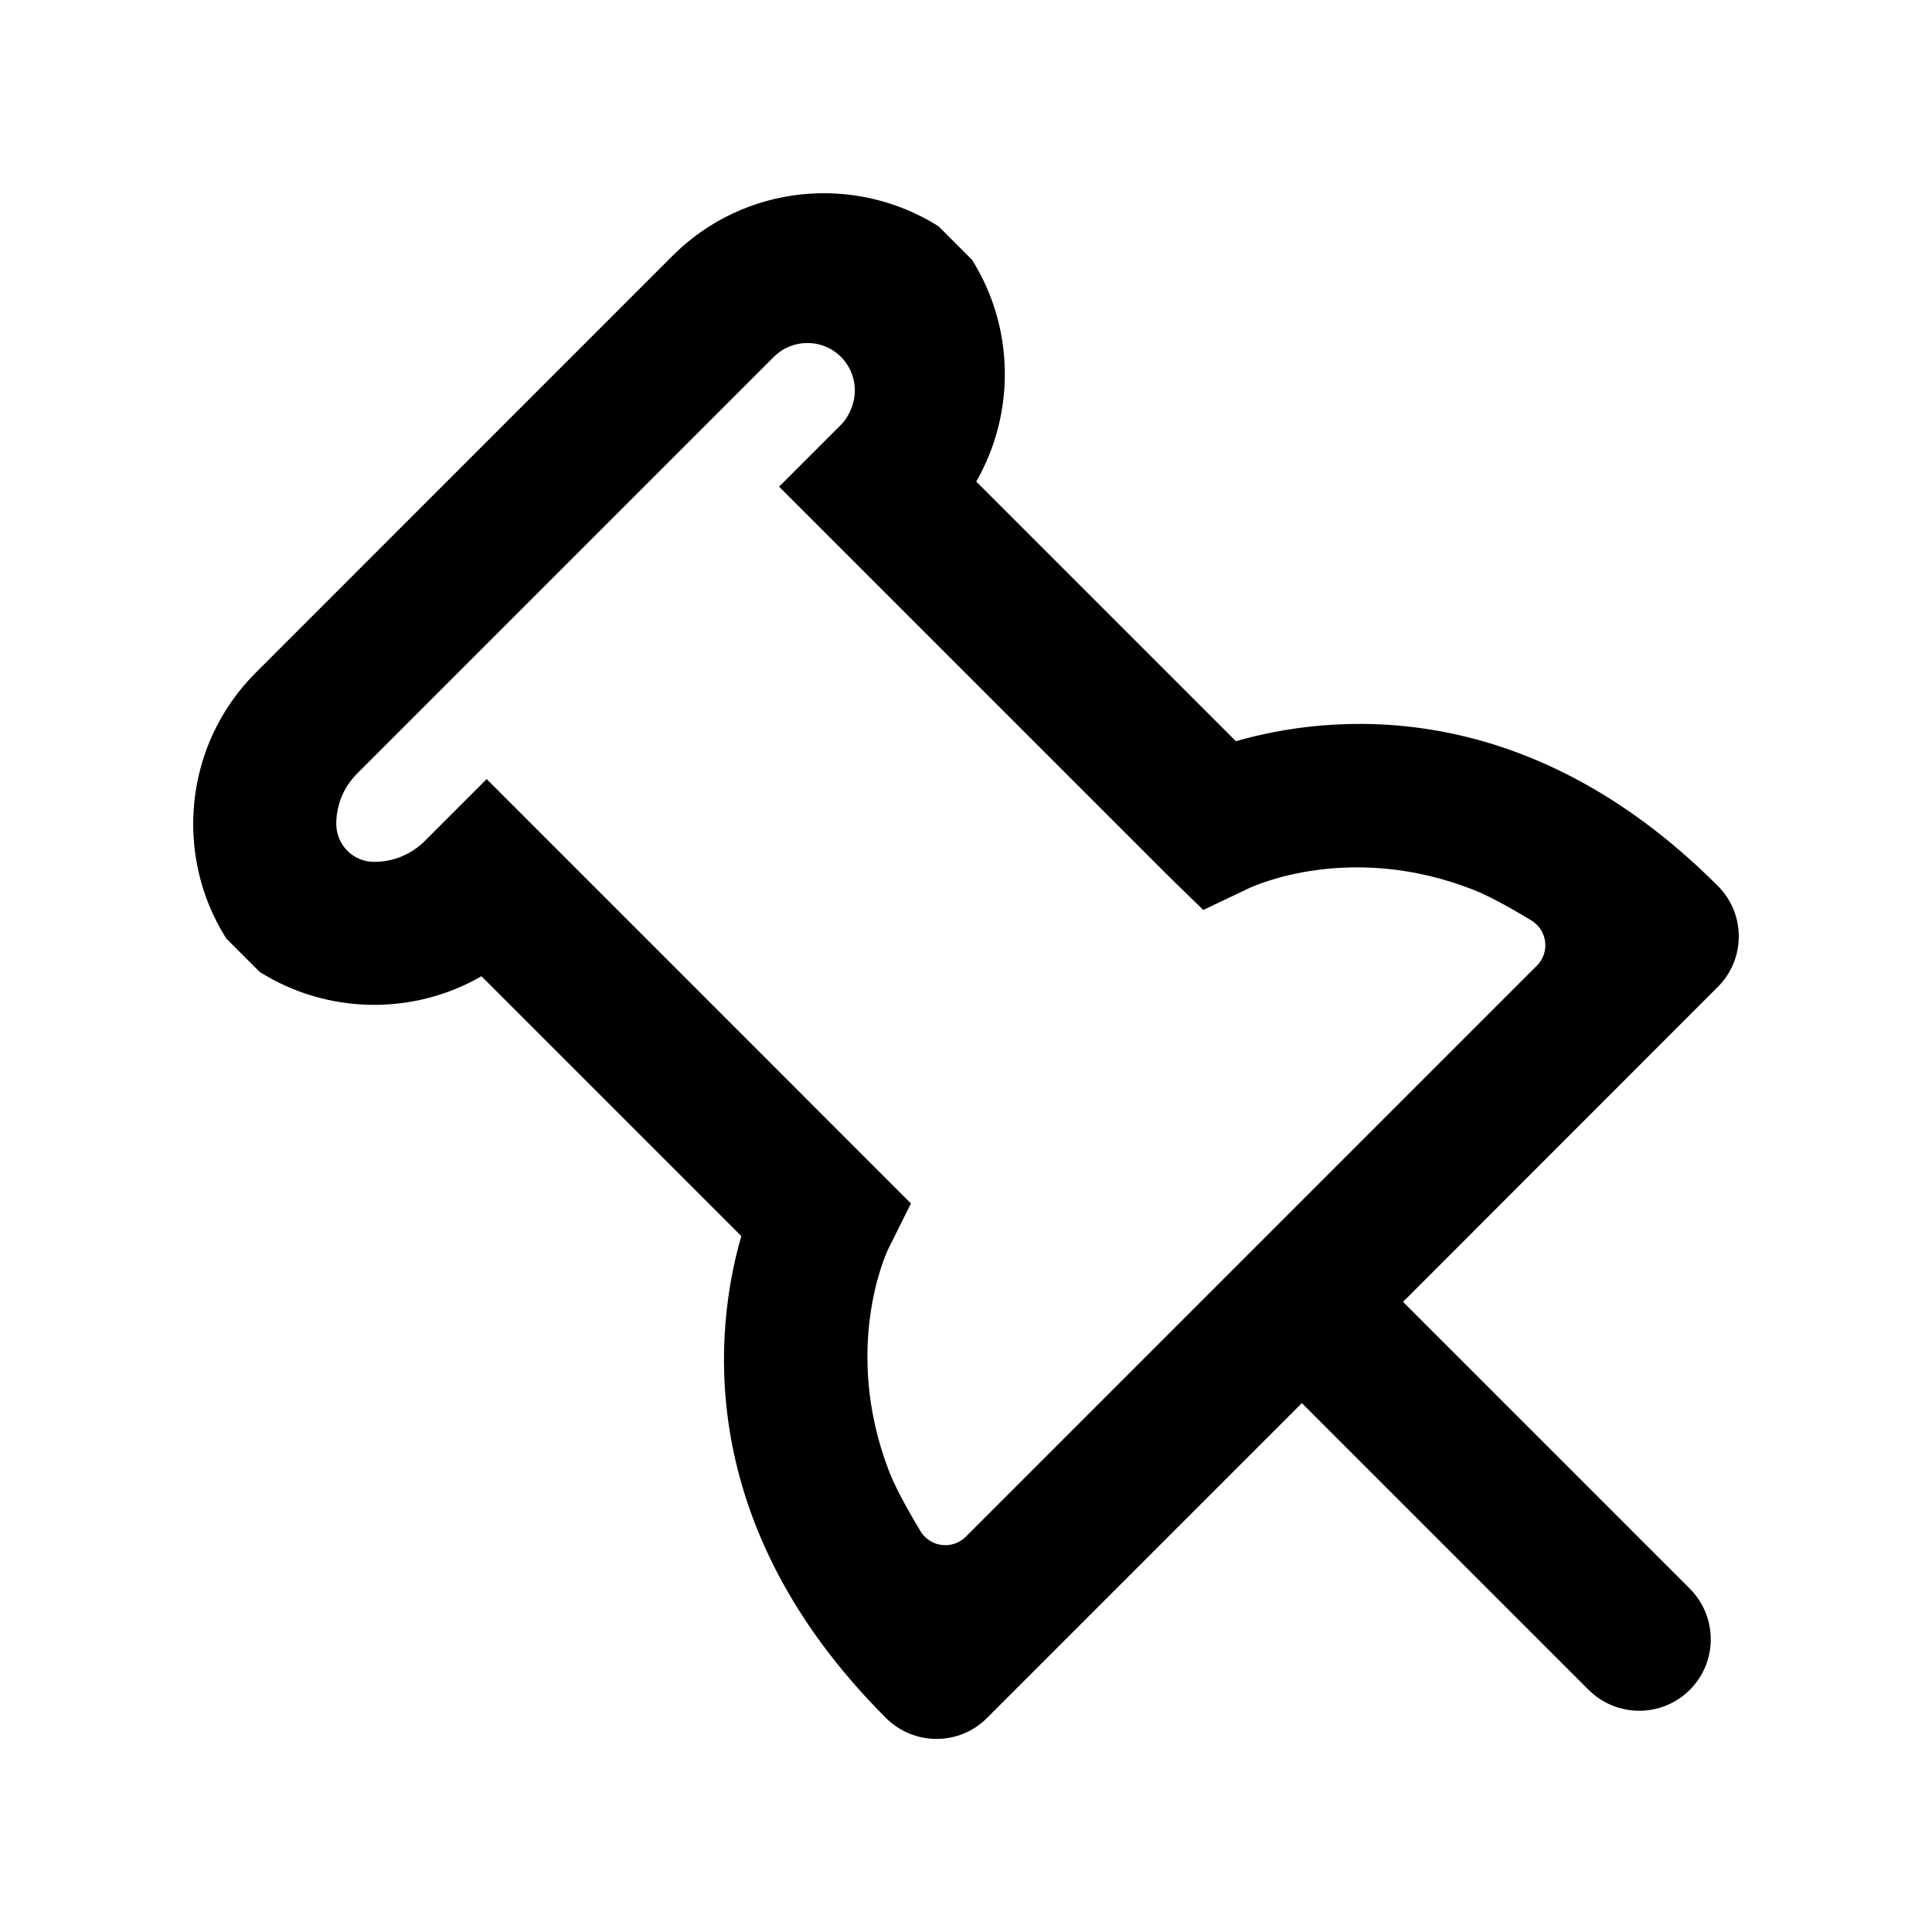
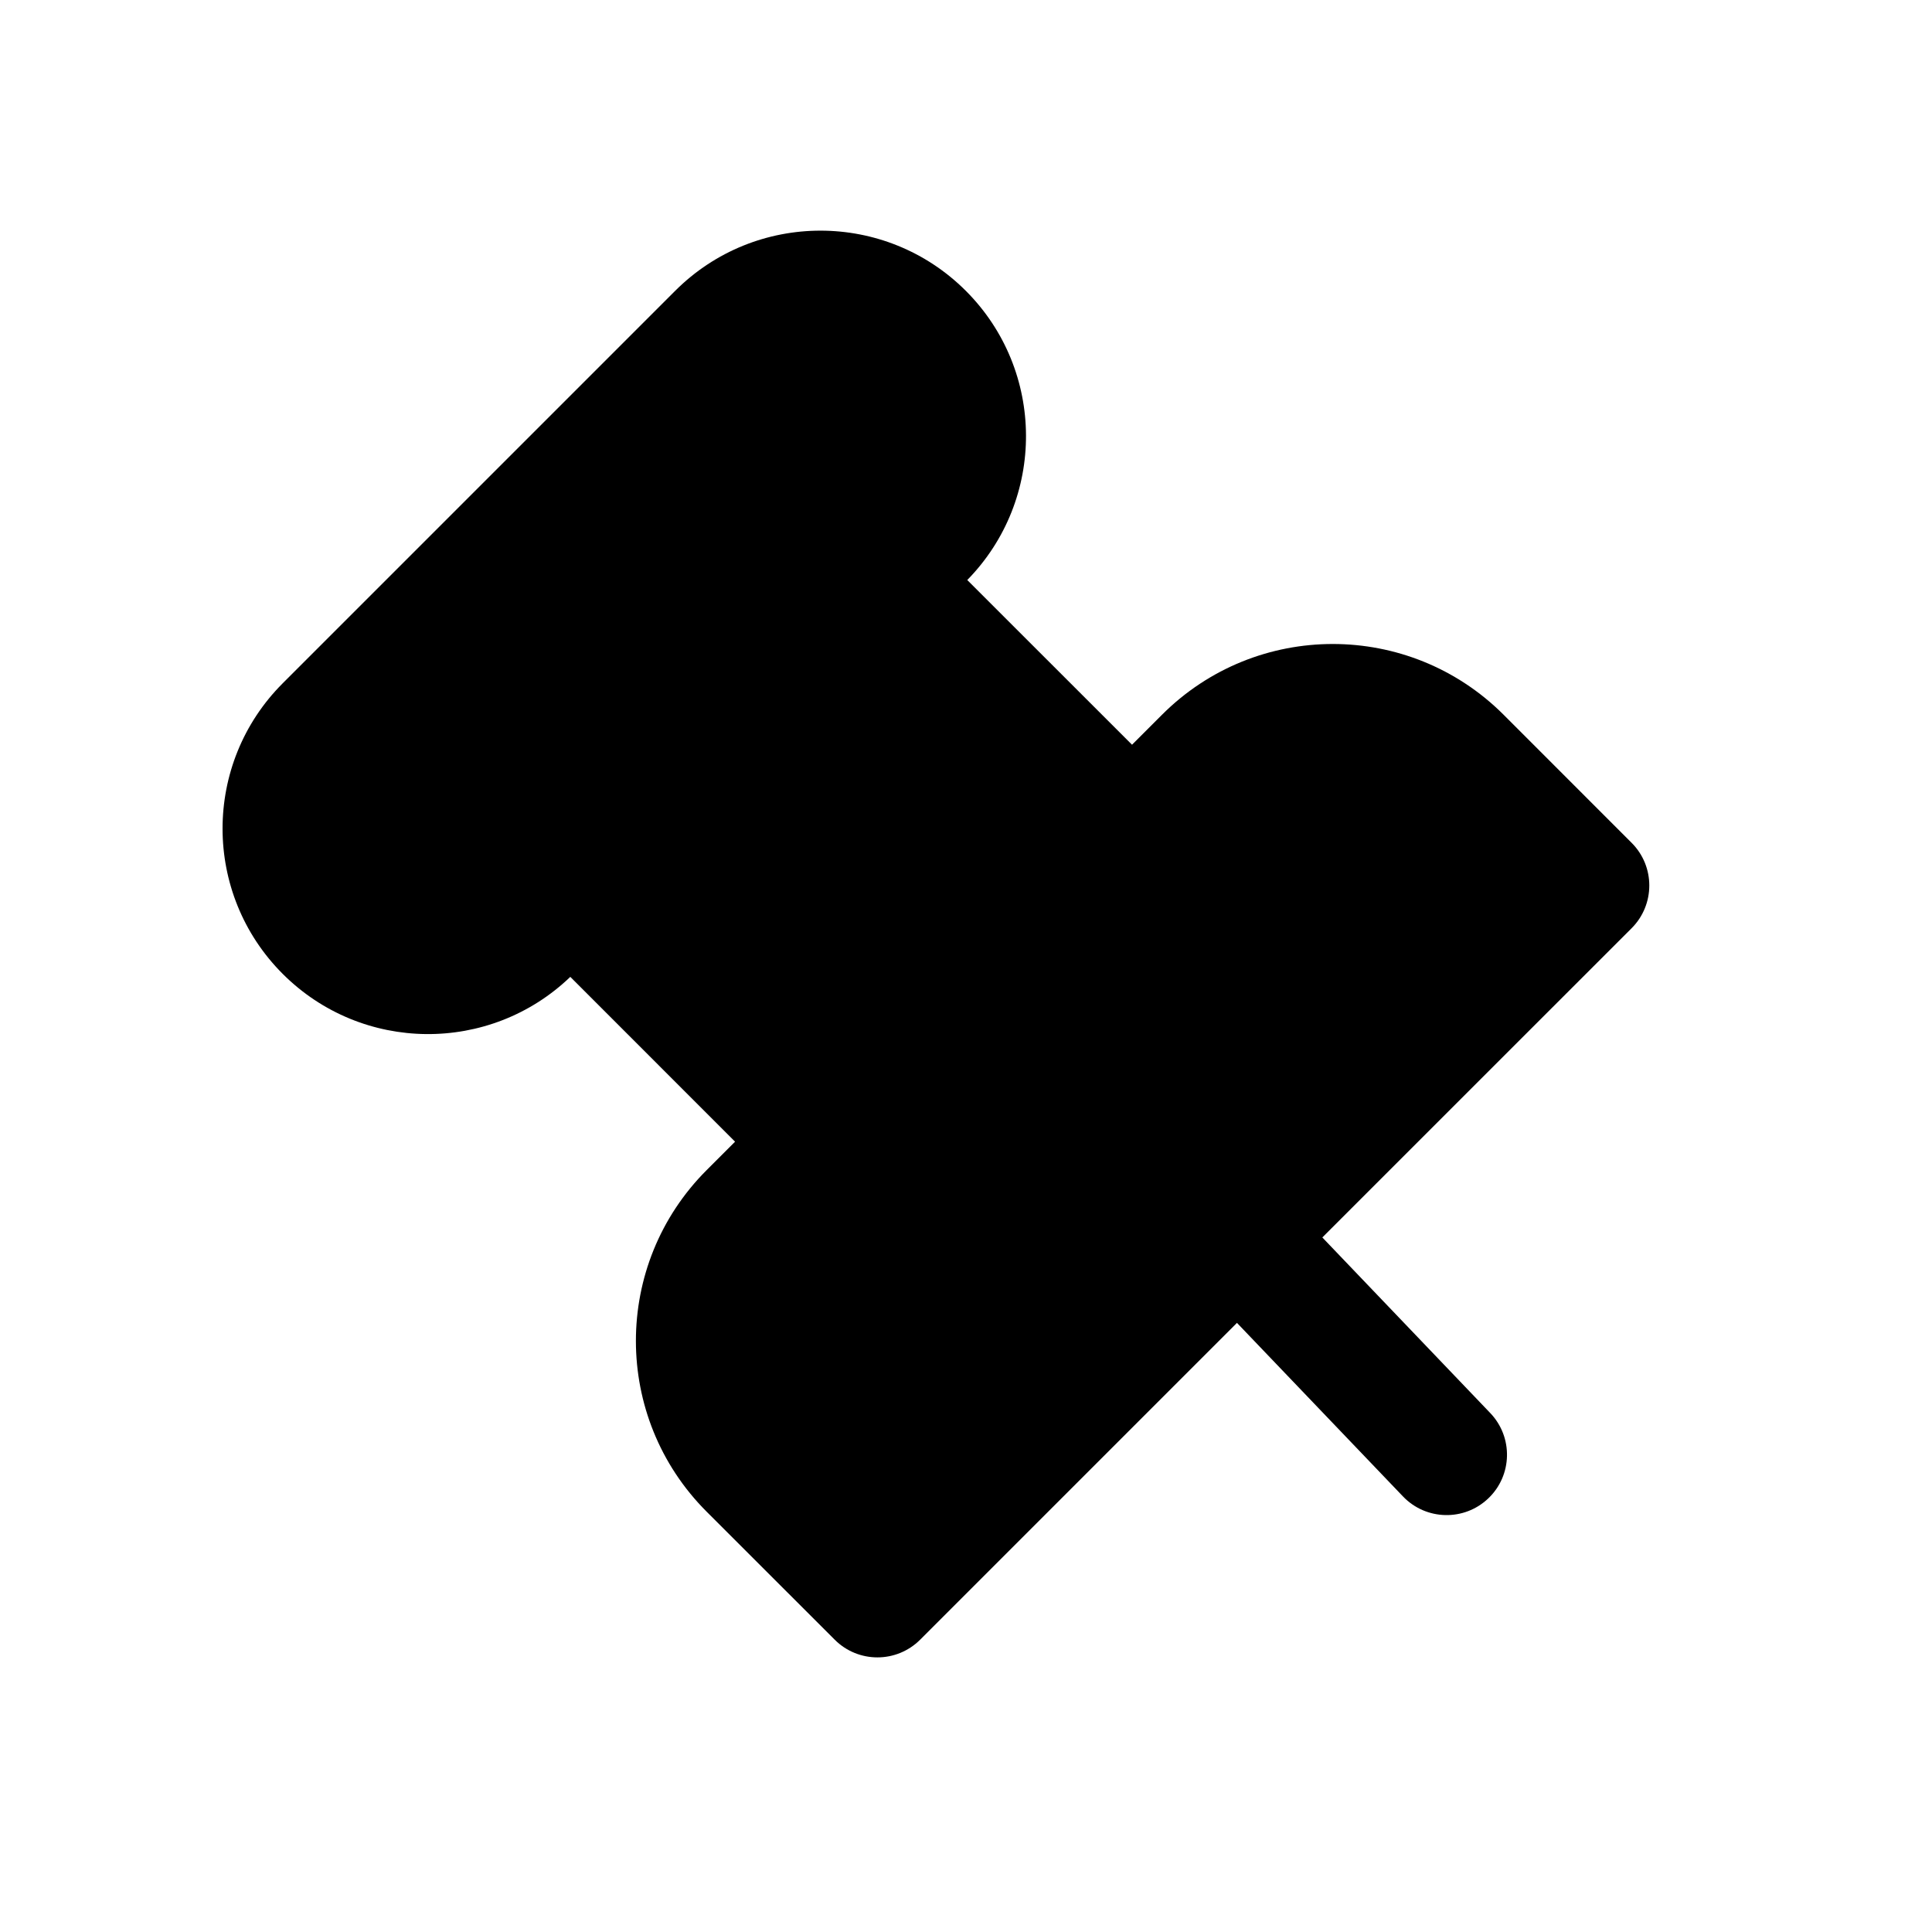
- <svg xmlns="http://www.w3.org/2000/svg" viewBox="0 0 20 20">
-   <path d="M9.43,12.458 L5.038,8.065 L4.399,8.704 C4.259,8.845 4.072,8.922 3.873,8.922 C3.873,8.922 3.873,8.922 3.873,8.922 L3.873,8.922 C3.665,8.922 3.494,8.76 3.482,8.552 C3.481,8.544 3.481,8.537 3.481,8.53 C3.481,8.332 3.558,8.148 3.694,8.011 L8.011,3.694 C8.011,3.694 8.011,3.694 8.011,3.694 L8.011,3.694 C8.203,3.503 8.514,3.503 8.705,3.694 C8.838,3.827 8.884,4.024 8.822,4.202 C8.795,4.282 8.755,4.348 8.704,4.399 L8.065,5.038 L12.08,9.053 L12.456,9.42 L12.929,9.195 C12.985,9.169 13.98,8.712 15.253,9.211 C15.395,9.267 15.595,9.373 15.852,9.528 L15.852,9.528 C15.994,9.614 16.04,9.798 15.954,9.94 C15.942,9.961 15.927,9.98 15.909,9.997 L9.998,15.908 C9.881,16.025 9.691,16.025 9.574,15.908 C9.556,15.891 9.541,15.872 9.529,15.851 C9.365,15.578 9.255,15.368 9.199,15.219 C8.721,13.963 9.169,12.986 9.192,12.936 L9.43,12.458 Z M17.783,9.171 C15.771,7.157 13.73,7.403 12.794,7.673 L10.106,4.985 C10.515,4.273 10.5,3.385 10.062,2.689 L9.715,2.342 C8.855,1.8 7.708,1.903 6.962,2.648 L2.647,6.964 C1.902,7.709 1.8,8.859 2.342,9.715 L2.688,10.061 C3.386,10.501 4.276,10.515 4.984,10.106 L7.674,12.796 C7.404,13.73 7.157,15.77 9.171,17.784 L9.171,17.784 C9.46,18.073 9.928,18.074 10.217,17.785 C10.217,17.785 10.217,17.785 10.217,17.785 L13.477,14.525 L16.445,17.493 C16.735,17.782 17.204,17.782 17.493,17.493 L17.493,17.493 C17.782,17.204 17.782,16.736 17.493,16.446 C17.493,16.446 17.493,16.446 17.493,16.446 L14.524,13.477 L17.783,10.216 C18.072,9.928 18.072,9.459 17.783,9.171 Z" />
+ <svg xmlns="http://www.w3.org/2000/svg" viewBox="0 0 32 32">
+   <path d="M12.597 6.231L6.097 12.731C5.549 13.28 5.549 14.168 6.097 14.717C6.645 15.265 7.534 15.265 8.083 14.717L9.447 13.352L10.861 14.767L10.861 14.767L13.59 17.495L13.59 17.495L15.004 18.909L13.118 20.795C12.337 21.576 12.337 22.842 13.118 23.623L14.533 25.038L24.904 14.667L23.489 13.252C22.708 12.472 21.442 12.472 20.661 13.252L18.775 15.138L13.218 9.581L14.582 8.217C15.131 7.668 15.131 6.78 14.582 6.231C14.034 5.683 13.145 5.683 12.597 6.231ZM4.683 11.317C3.354 12.646 3.354 14.802 4.683 16.131C5.996 17.443 8.113 17.46 9.446 16.18L12.175 18.91L11.704 19.381C10.142 20.943 10.142 23.476 11.704 25.038L13.826 27.159C14.216 27.549 14.849 27.549 15.24 27.159L20.488 21.911L23.238 24.786C23.62 25.185 24.253 25.199 24.652 24.817C25.051 24.436 25.065 23.803 24.683 23.404L21.902 20.496L27.025 15.374C27.415 14.983 27.415 14.35 27.025 13.96L24.904 11.838C23.341 10.276 20.809 10.276 19.247 11.838L18.75 12.335L16.021 9.607C17.326 8.275 17.318 6.138 15.997 4.817C14.667 3.488 12.512 3.488 11.183 4.817L4.683 11.317Z" />
</svg>
